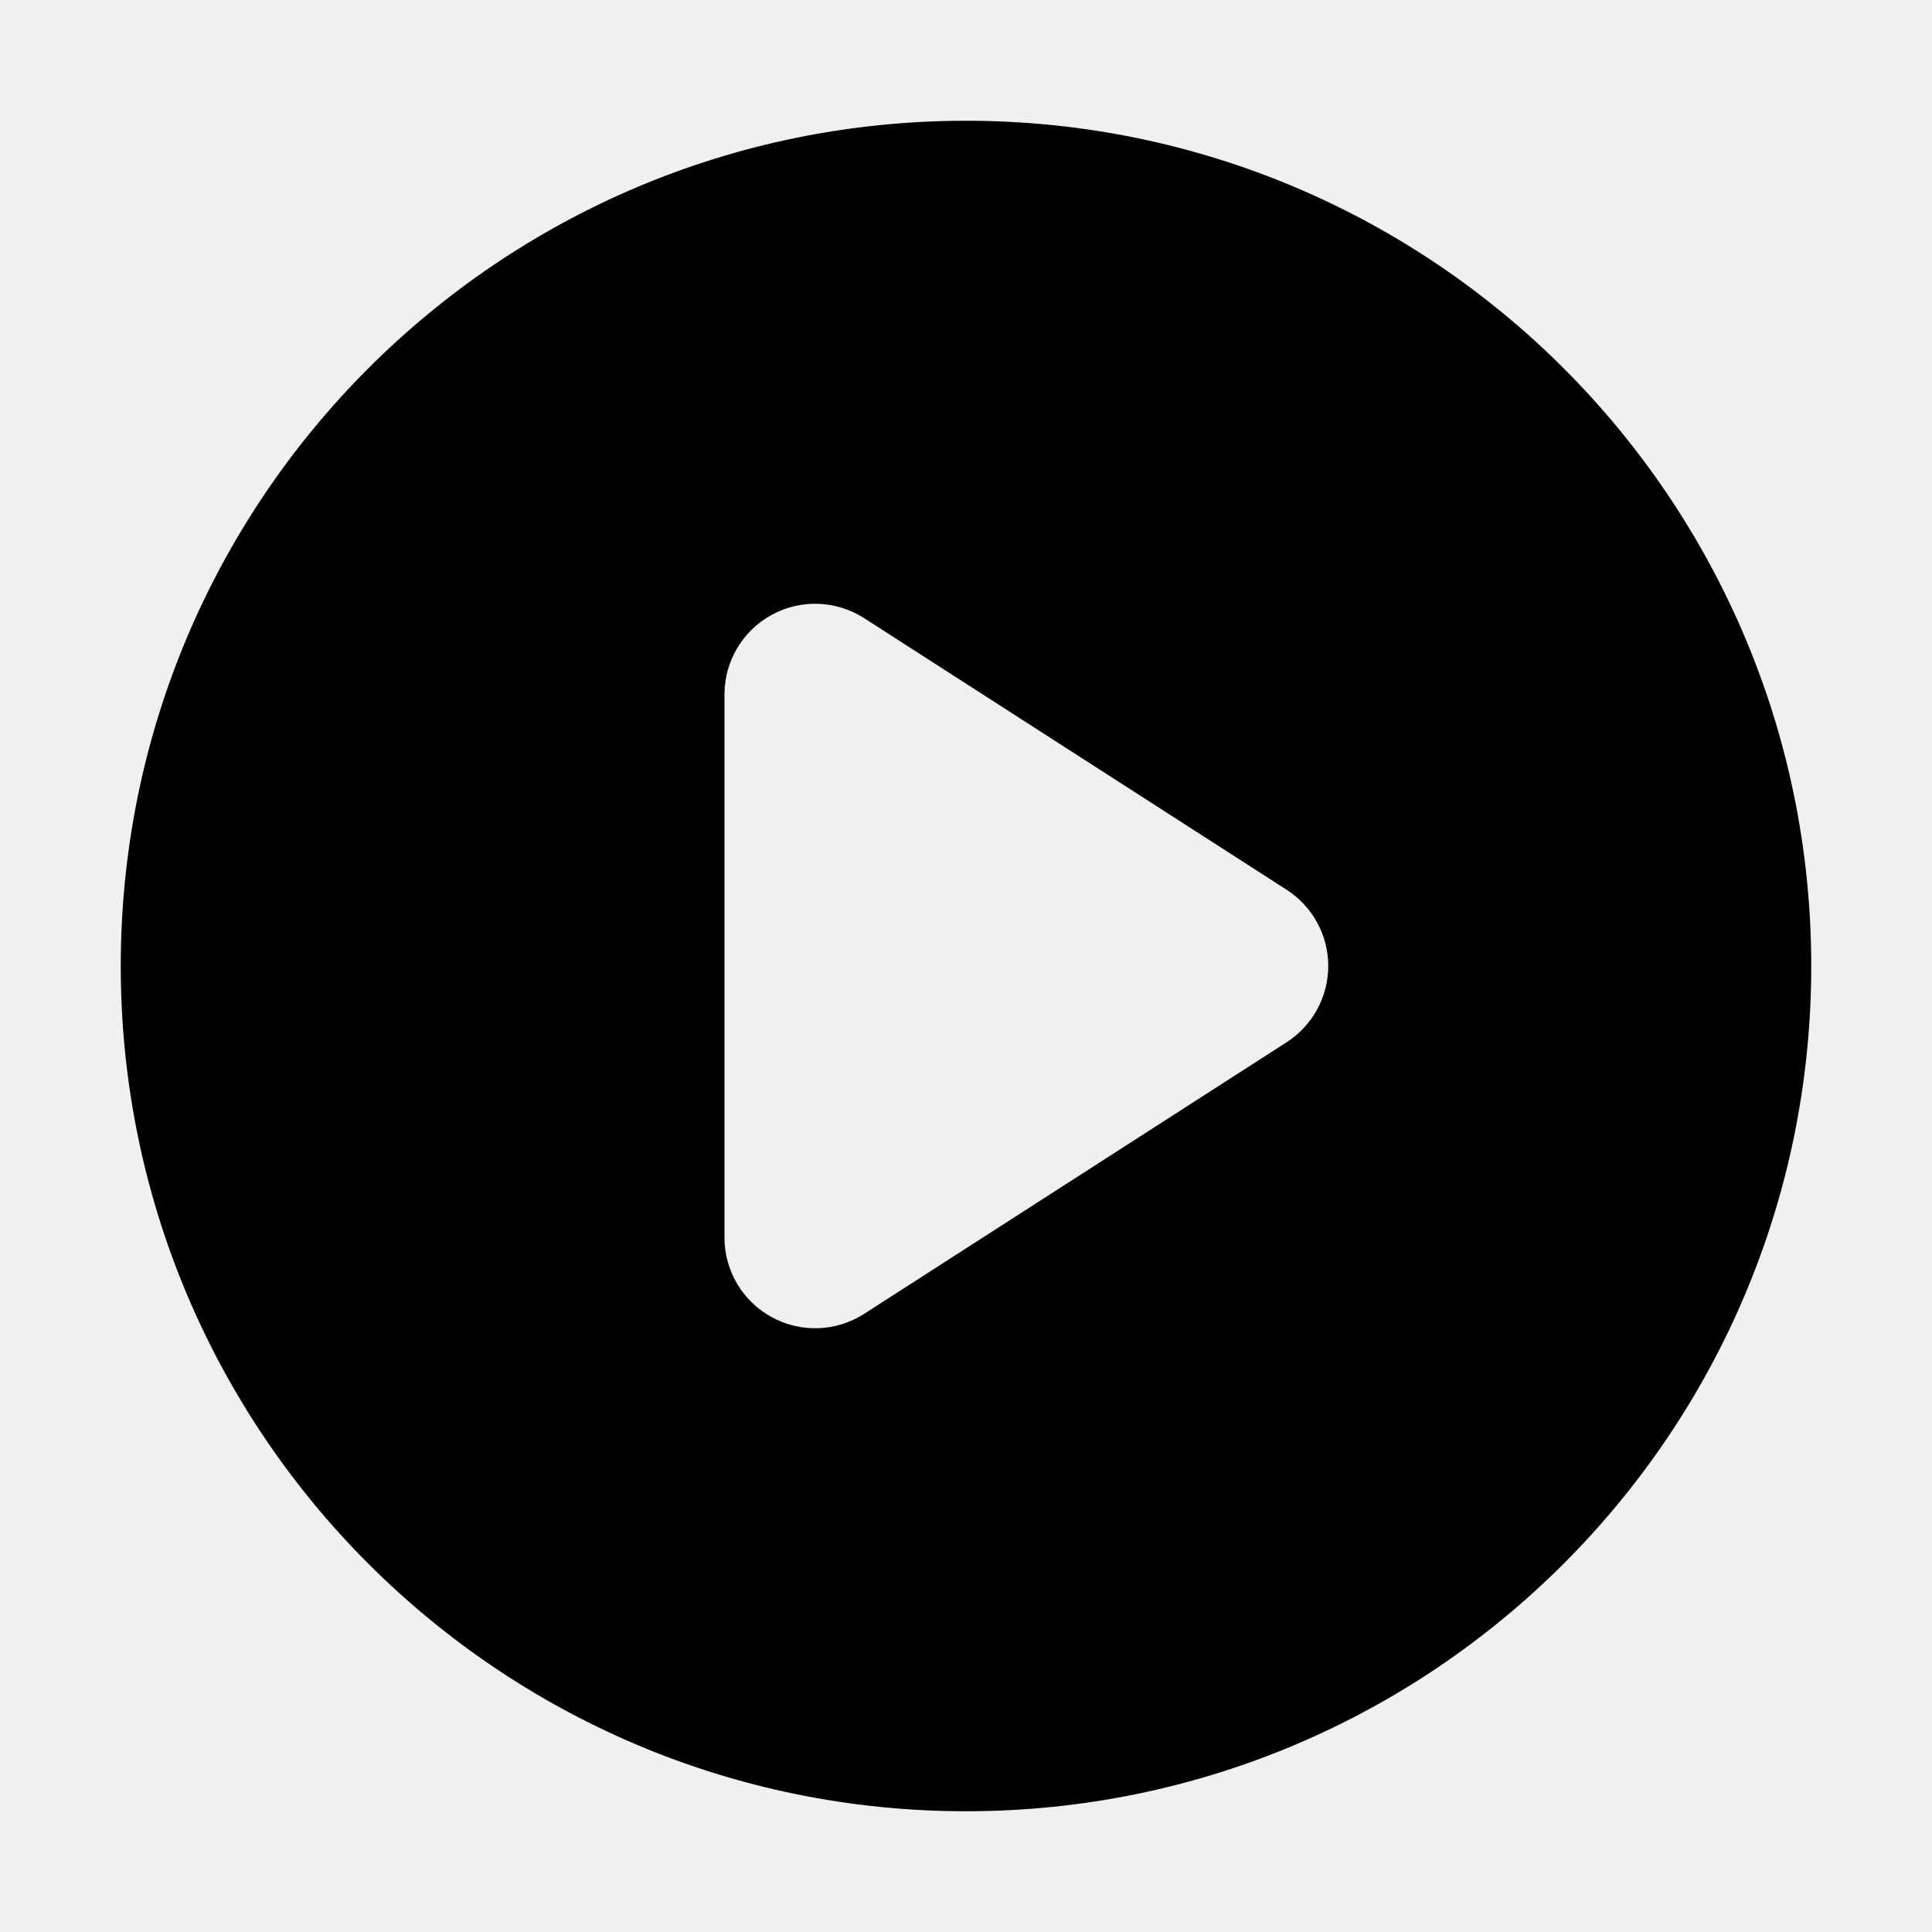
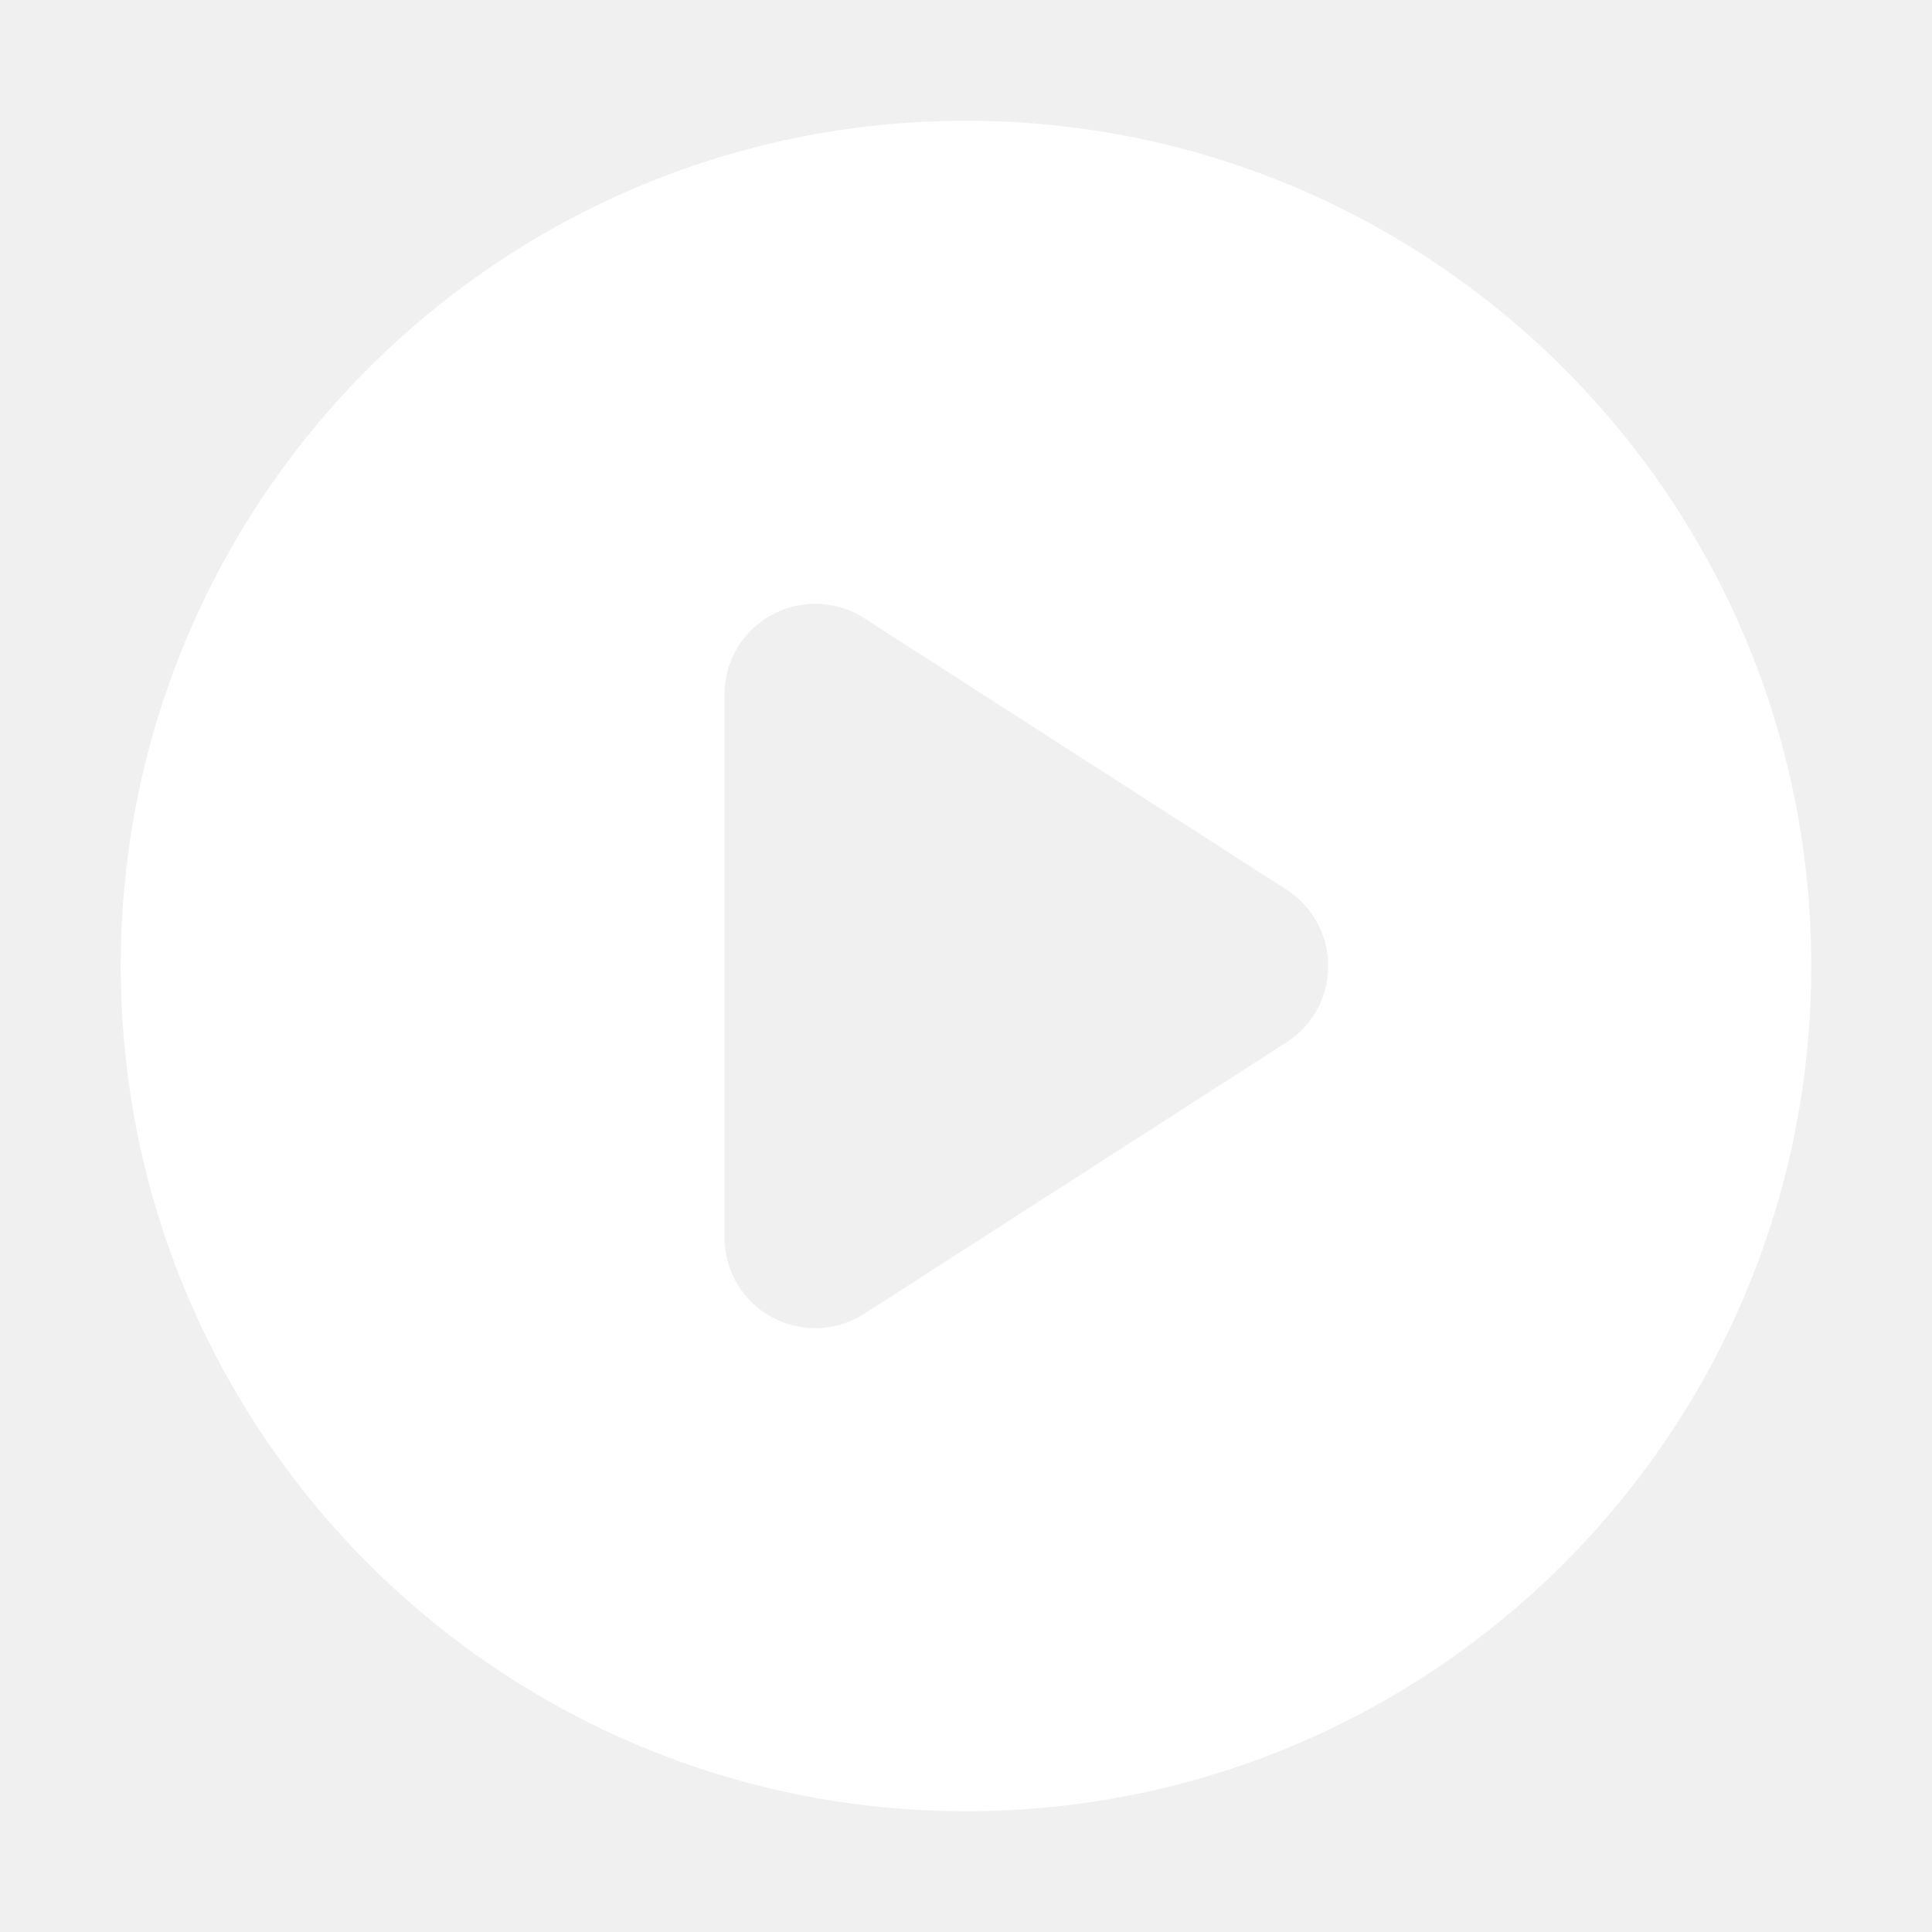
<svg xmlns="http://www.w3.org/2000/svg" width="32" height="32" viewBox="0 0 16 16" fill="none">
-   <path fill-rule="evenodd" clip-rule="evenodd" d="M8 15C11.866 15 15 11.866 15 8C15 4.134 11.866 1 8 1C4.134 1 1 4.134 1 8C1 11.866 4.134 15 8 15ZM7.156 5.119C6.925 4.971 6.631 4.96 6.391 5.092C6.15 5.223 6 5.476 6 5.75V10.25C6 10.524 6.15 10.777 6.391 10.908C6.631 11.04 6.925 11.029 7.156 10.881L10.656 8.631C10.87 8.493 11 8.255 11 8C11 7.745 10.87 7.507 10.656 7.369L7.156 5.119Z" fill="black" />
+   <path fill-rule="evenodd" clip-rule="evenodd" d="M8 15C11.866 15 15 11.866 15 8C15 4.134 11.866 1 8 1C4.134 1 1 4.134 1 8C1 11.866 4.134 15 8 15ZM7.156 5.119C6.925 4.971 6.631 4.96 6.391 5.092C6.15 5.223 6 5.476 6 5.75V10.25C6 10.524 6.15 10.777 6.391 10.908C6.631 11.04 6.925 11.029 7.156 10.881L10.656 8.631C10.87 8.493 11 8.255 11 8C11 7.745 10.87 7.507 10.656 7.369L7.156 5.119Z" fill="white" />
</svg>
